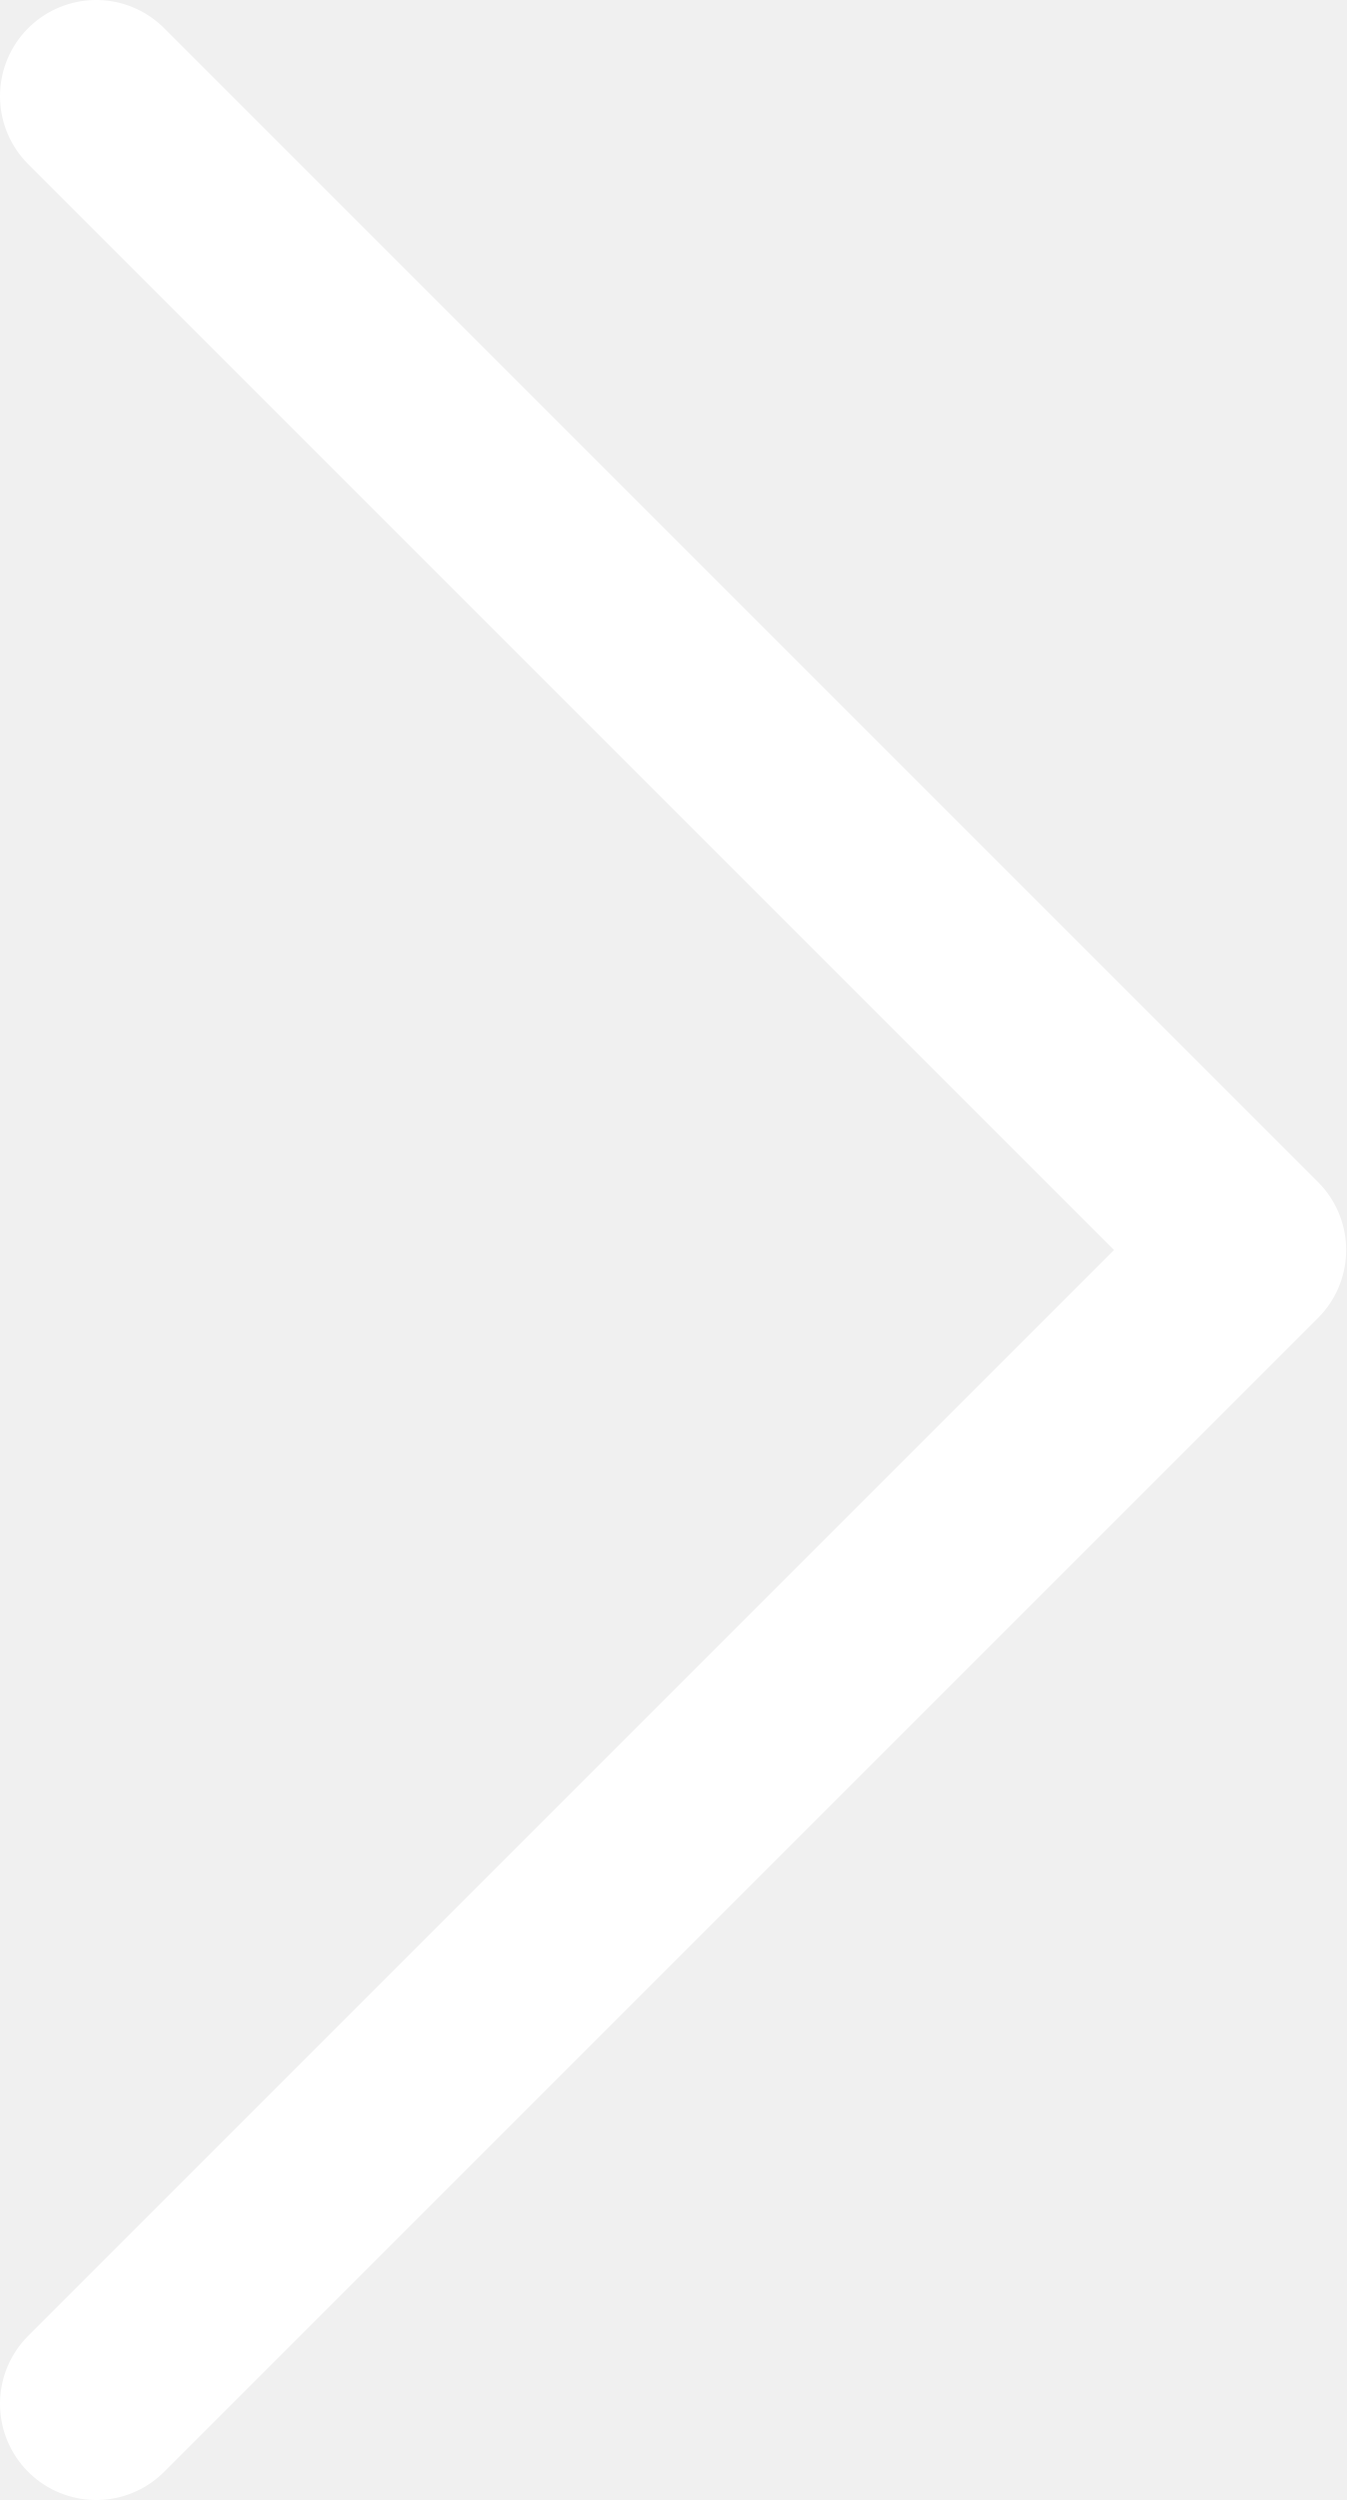
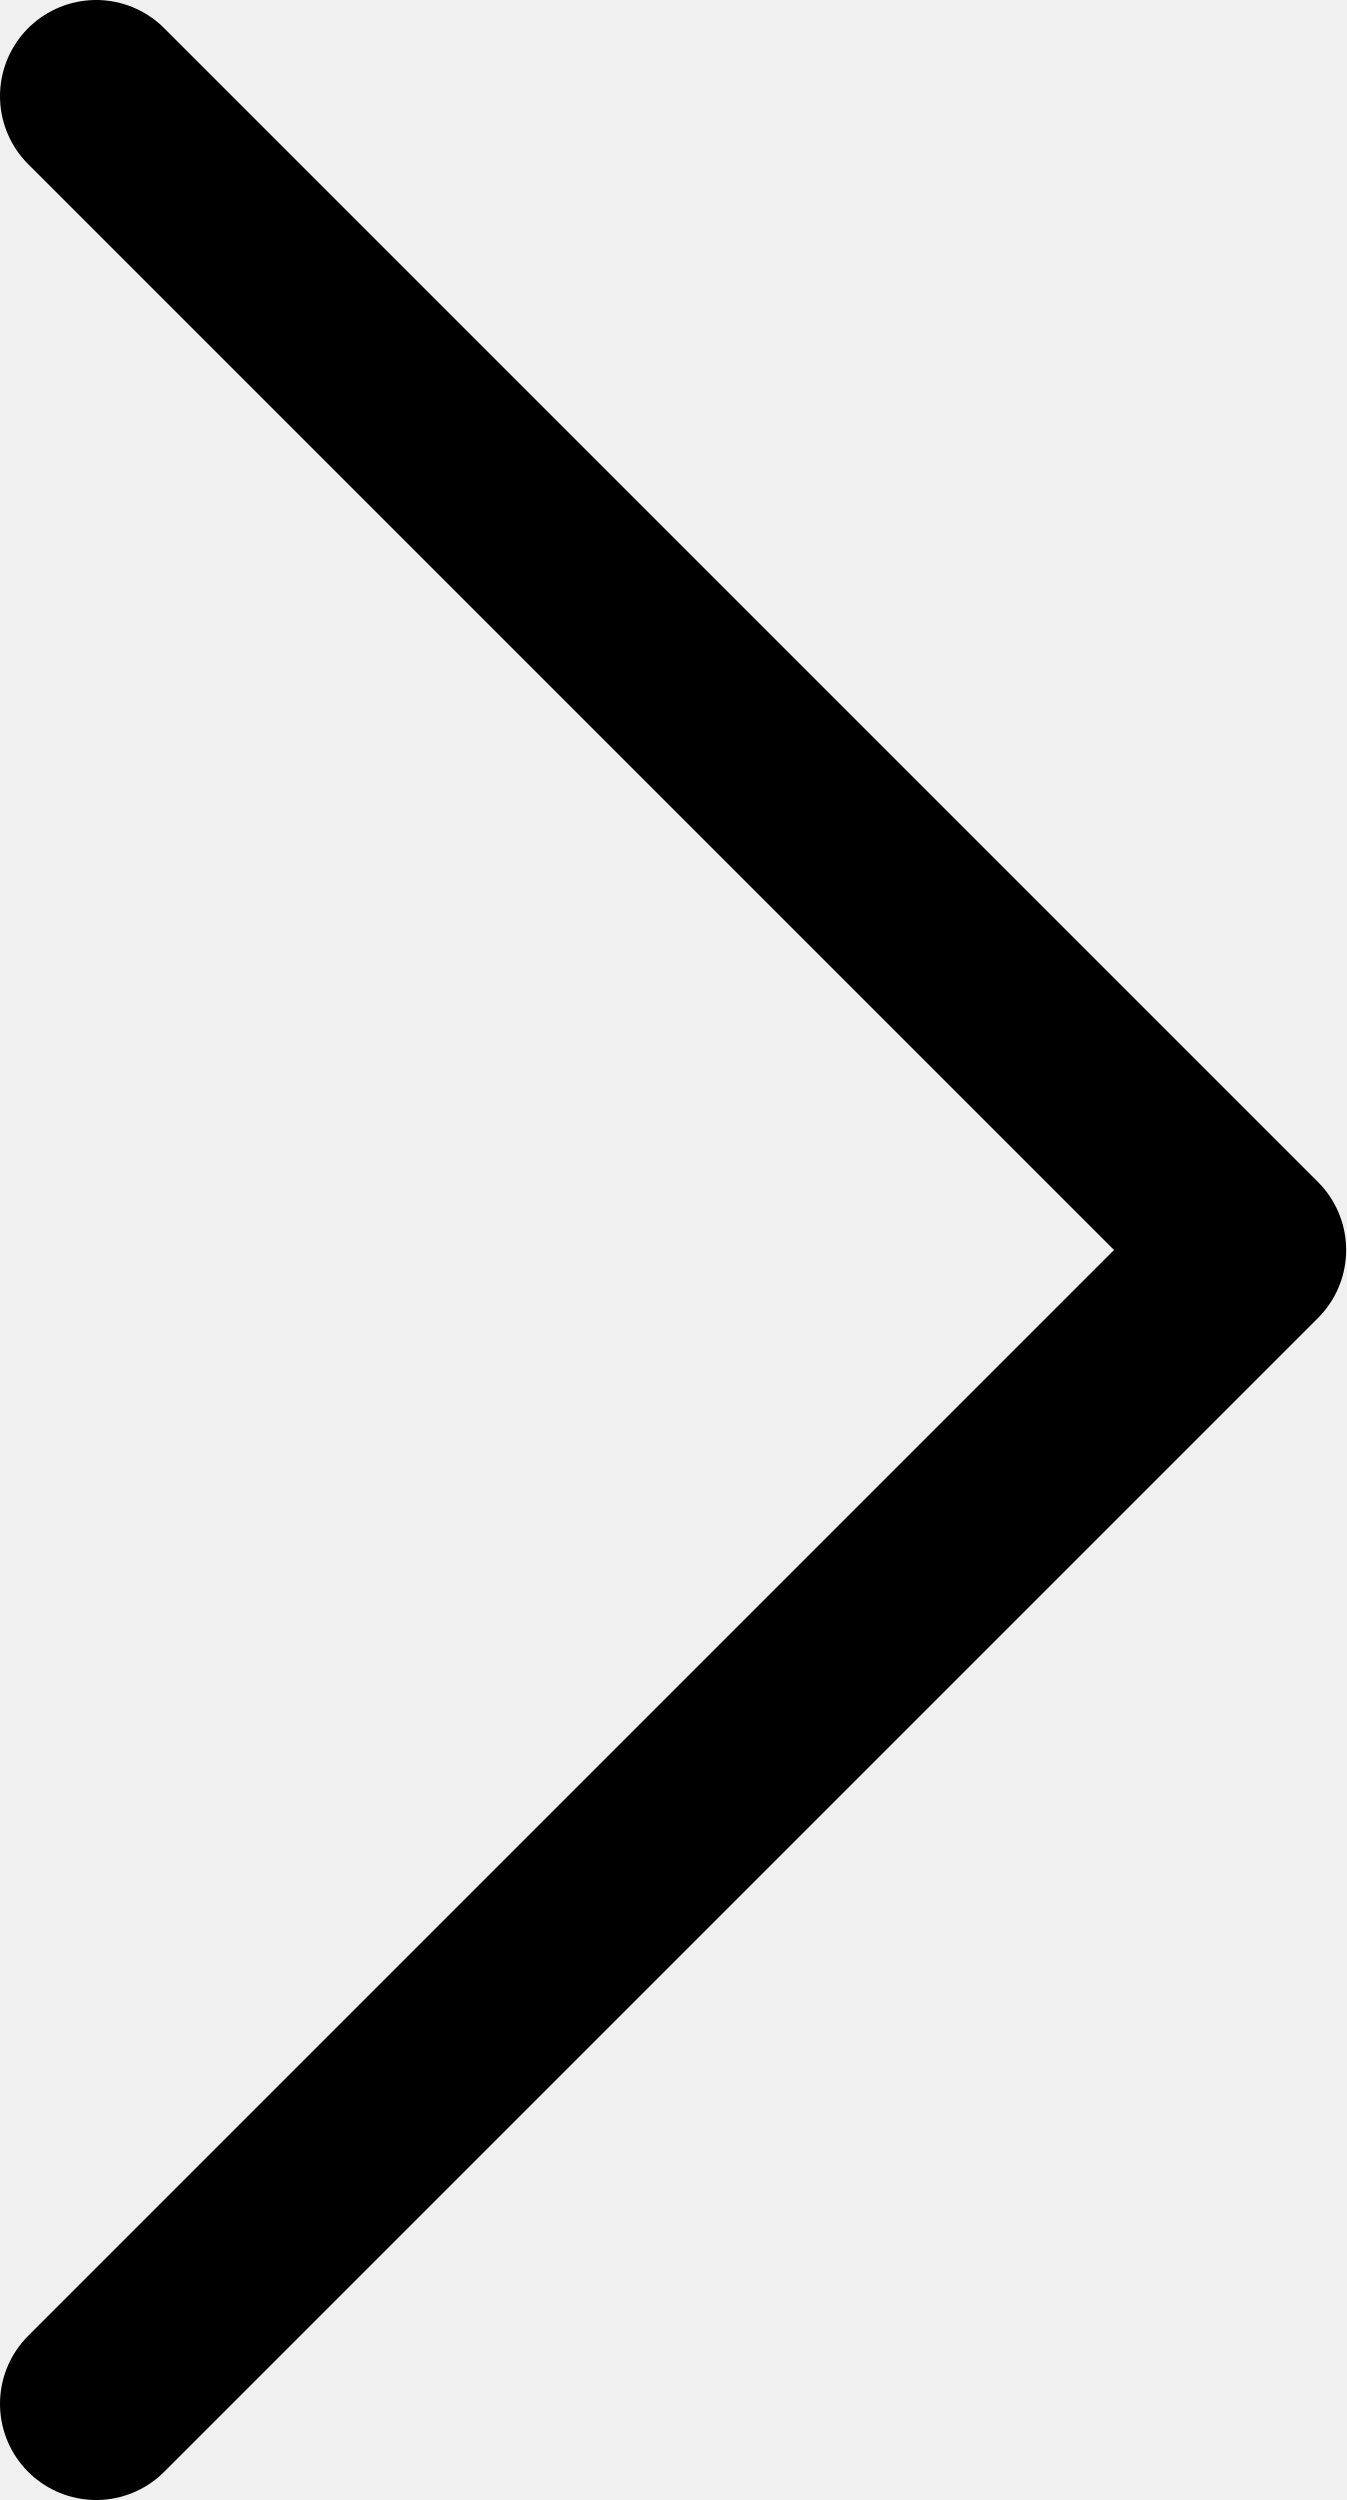
<svg xmlns="http://www.w3.org/2000/svg" width="7" height="13" viewBox="0 0 7 13" fill="none">
-   <path d="M0.5 0.5L6.5 6.5L0.5 12.5" stroke="white" stroke-linecap="round" stroke-linejoin="round" />
+   <path d="M0.5 0.5L6.5 6.5L0.5 12.5" stroke="currentColor" stroke-linecap="round" stroke-linejoin="round" />
</svg>
